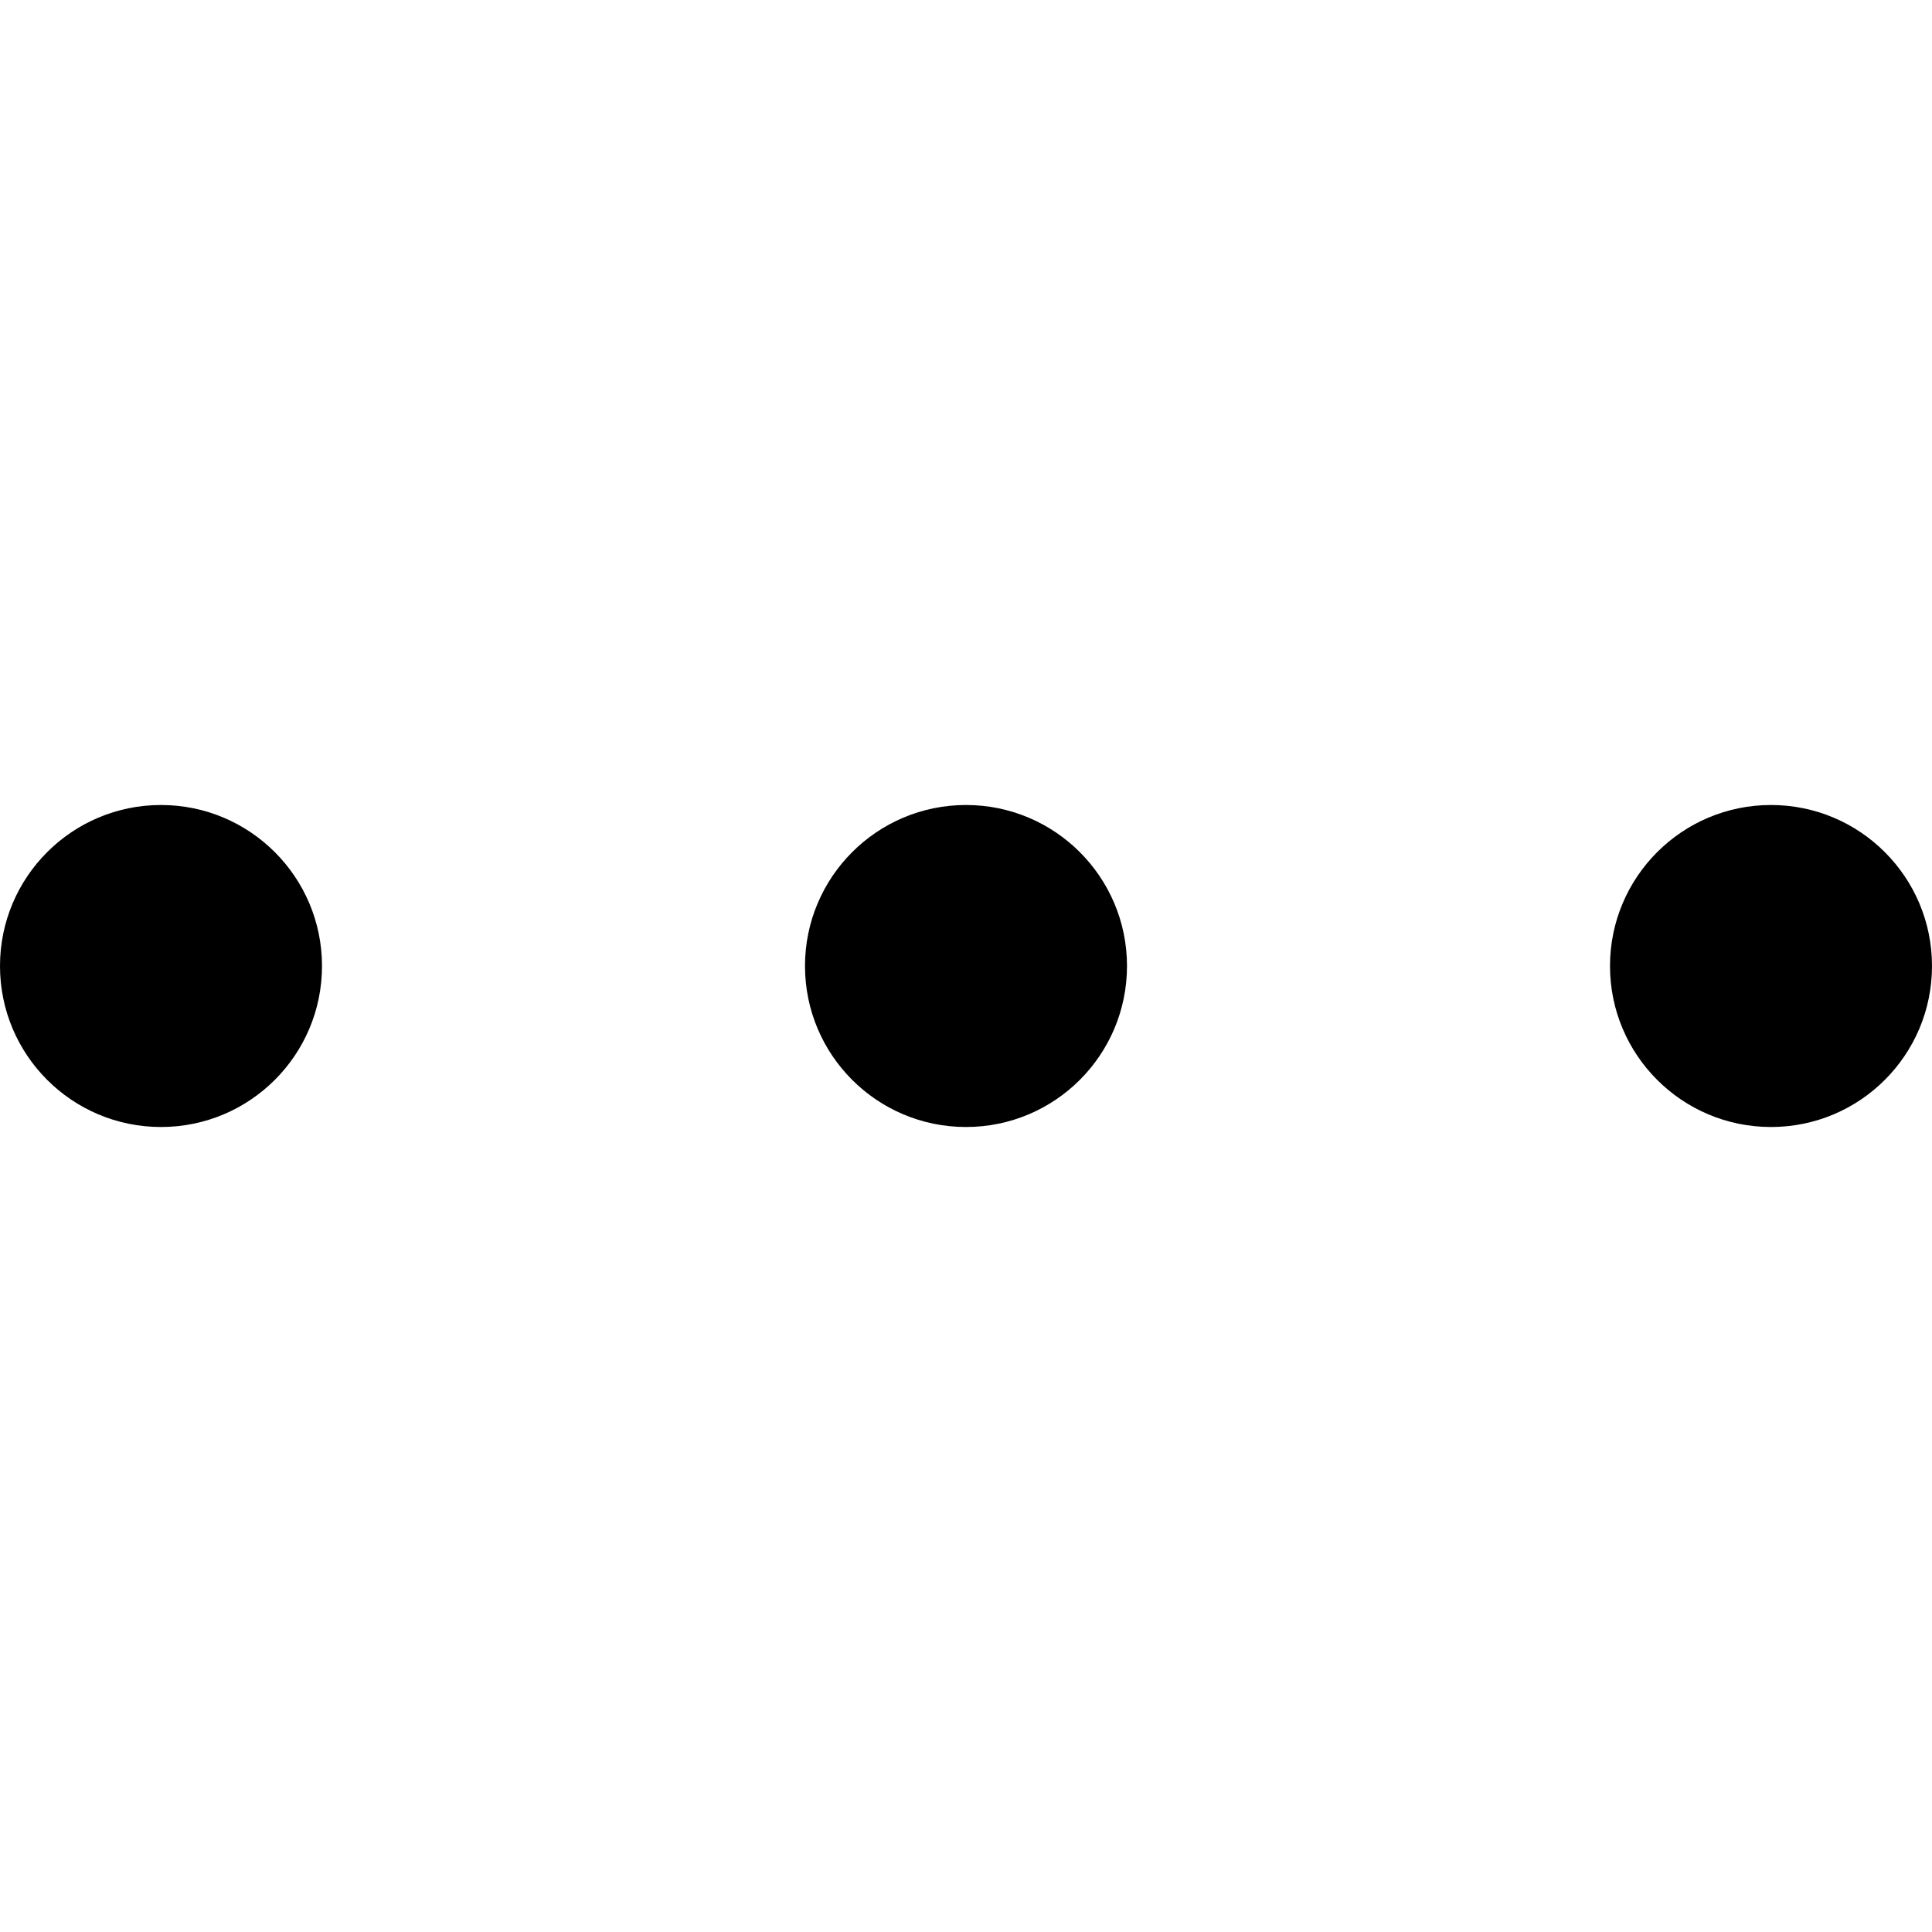
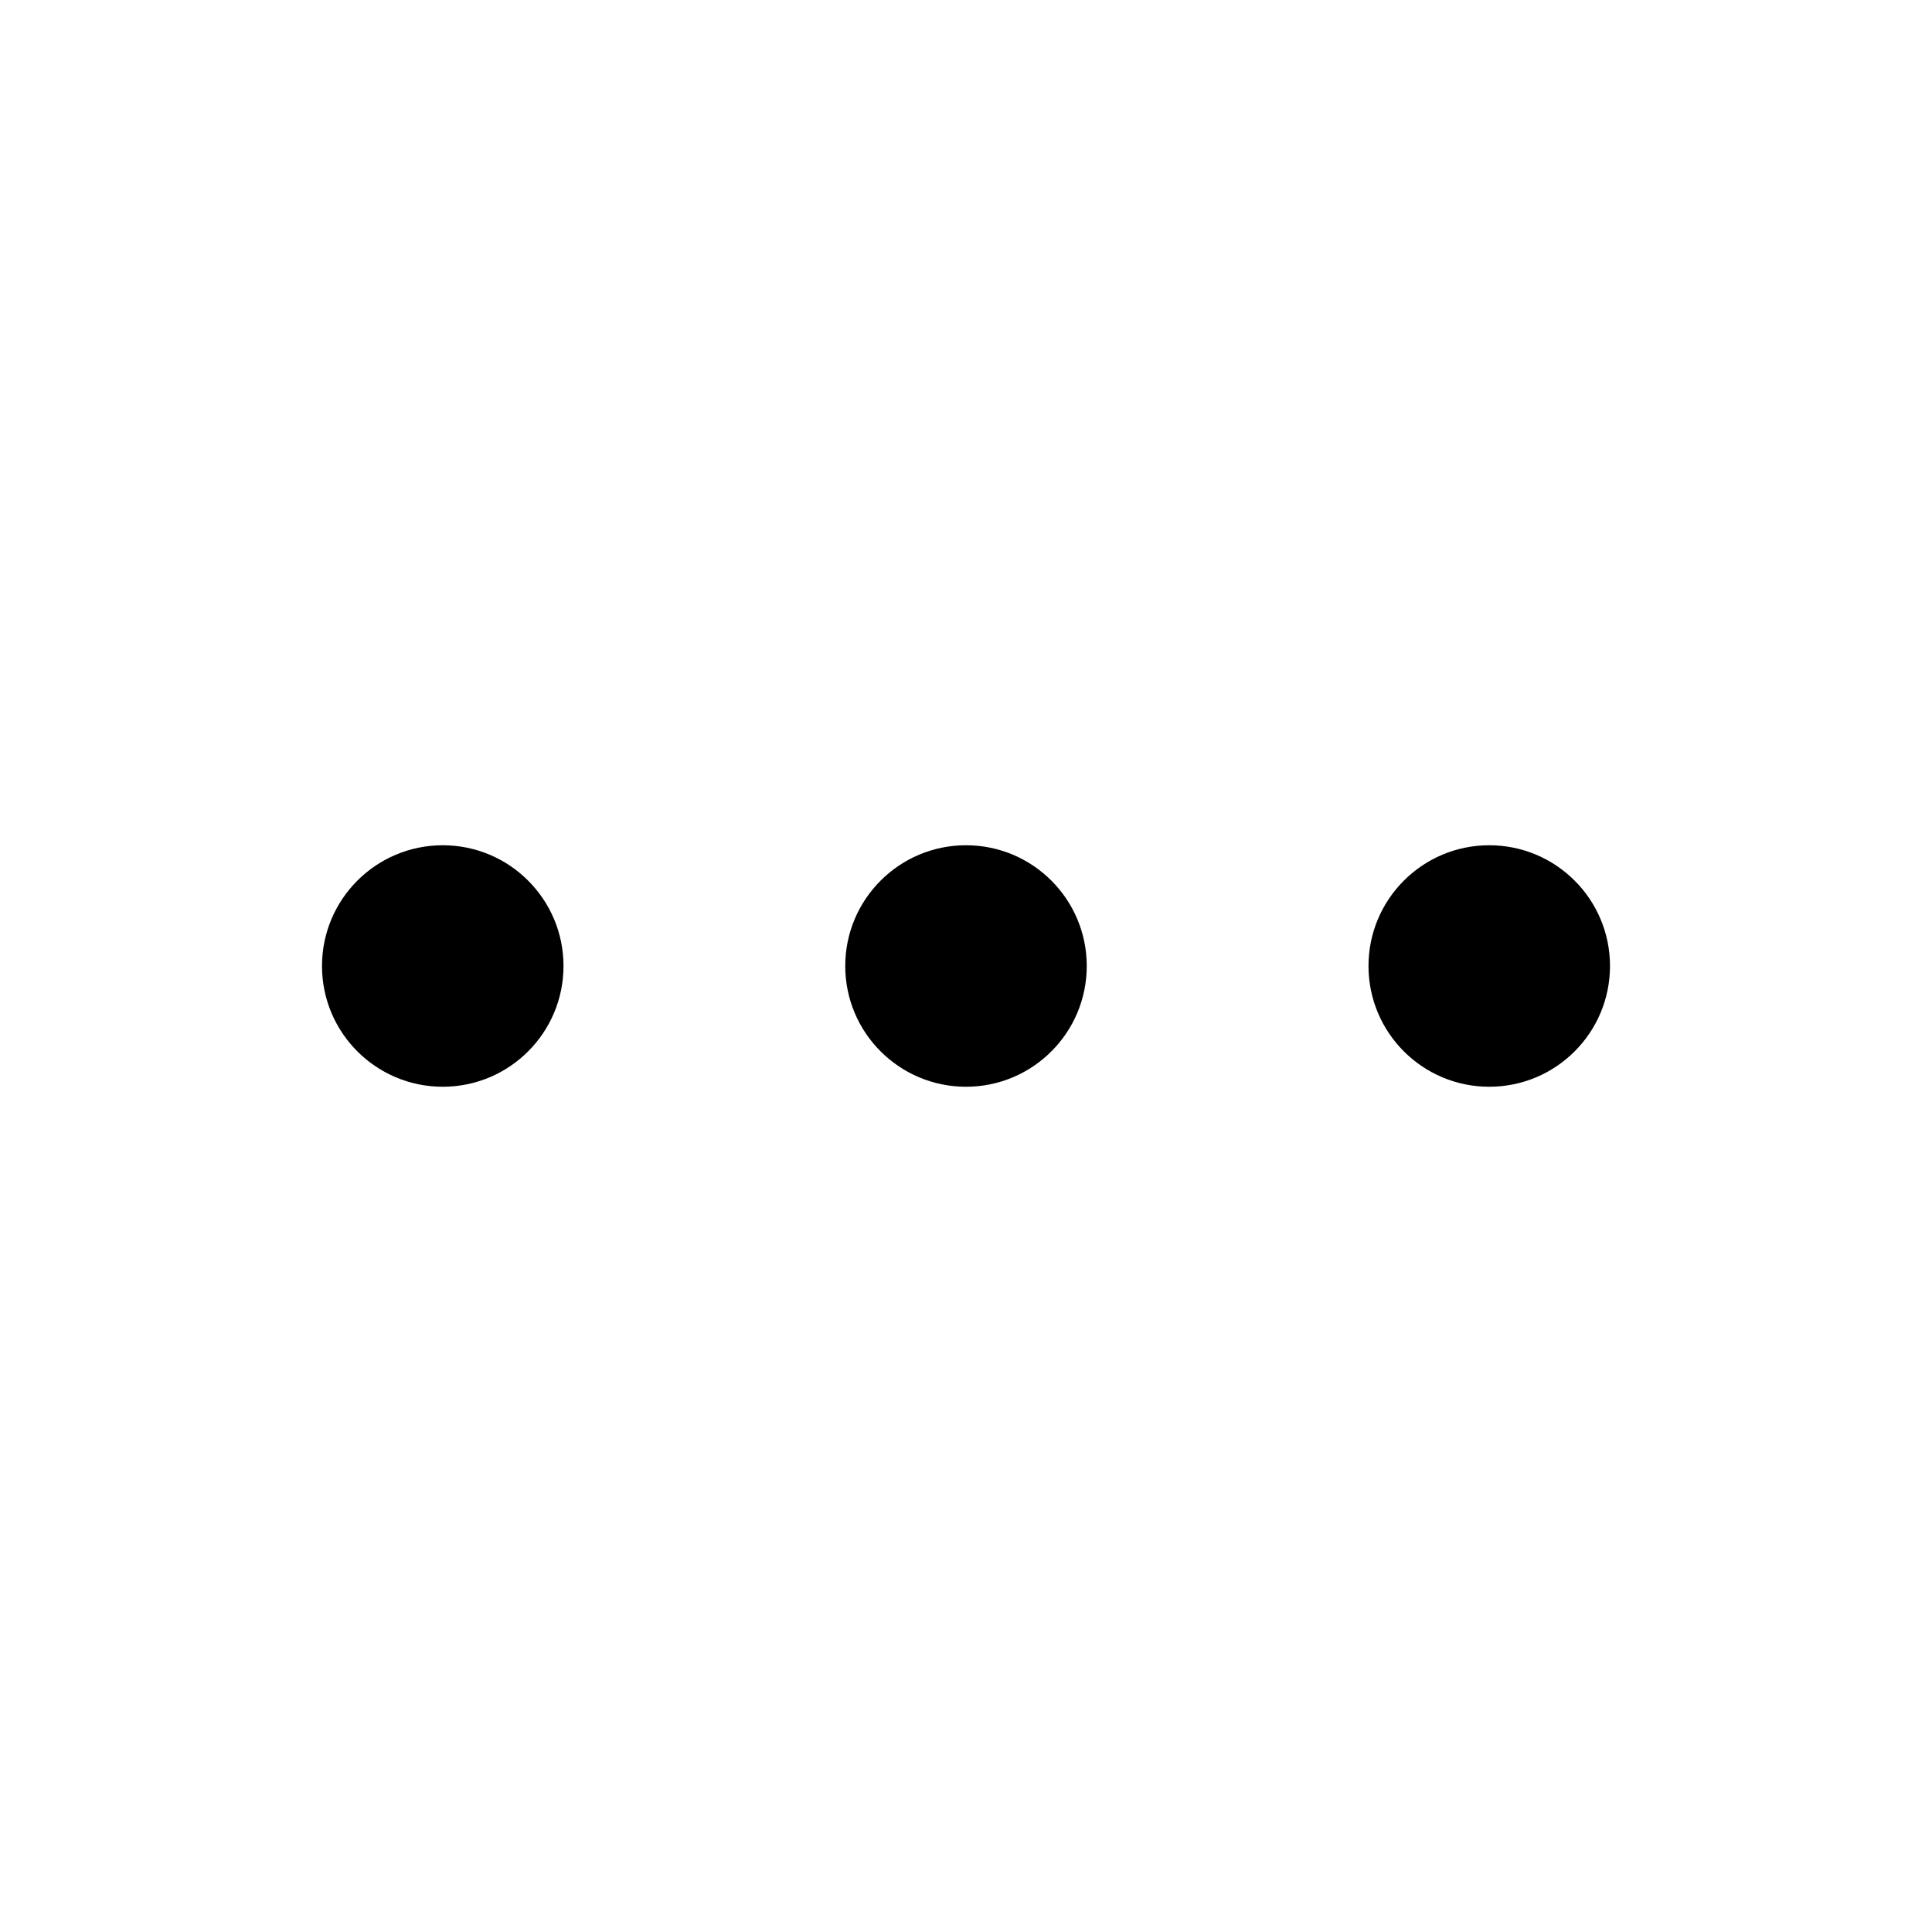
- <svg xmlns="http://www.w3.org/2000/svg" width="24" height="24" viewBox="780 965 24 24">
-   <path d="M782 979C783.105 979 784 978.105 784 977C784 975.896 783.105 975 782 975C780.895 975 780 975.896 780 977C780 978.105 780.895 979 782 979Z" fill="#000000" />
-   <path d="M792 979C793.105 979 794 978.105 794 977C794 975.896 793.105 975 792 975C790.895 975 790 975.896 790 977C790 978.105 790.895 979 792 979Z" fill="#000000" />
-   <path d="M802 979C803.105 979 804 978.105 804 977C804 975.896 803.105 975 802 975C800.895 975 800 975.896 800 977C800 978.105 800.895 979 802 979Z" fill="#000000" />
+ <svg xmlns="http://www.w3.org/2000/svg" width="24" height="24" viewBox="0 0 24 24" fill="none" stroke="#000000" stroke-width="1.75" stroke-linecap="round" stroke-linejoin="round">
+   <circle cx="5.5" cy="12" r="1.5" fill="#000000" stroke="none" />
+   <circle cx="12" cy="12" r="1.5" fill="#000000" stroke="none" />
+   <circle cx="18.5" cy="12" r="1.5" fill="#000000" stroke="none" />
</svg>
